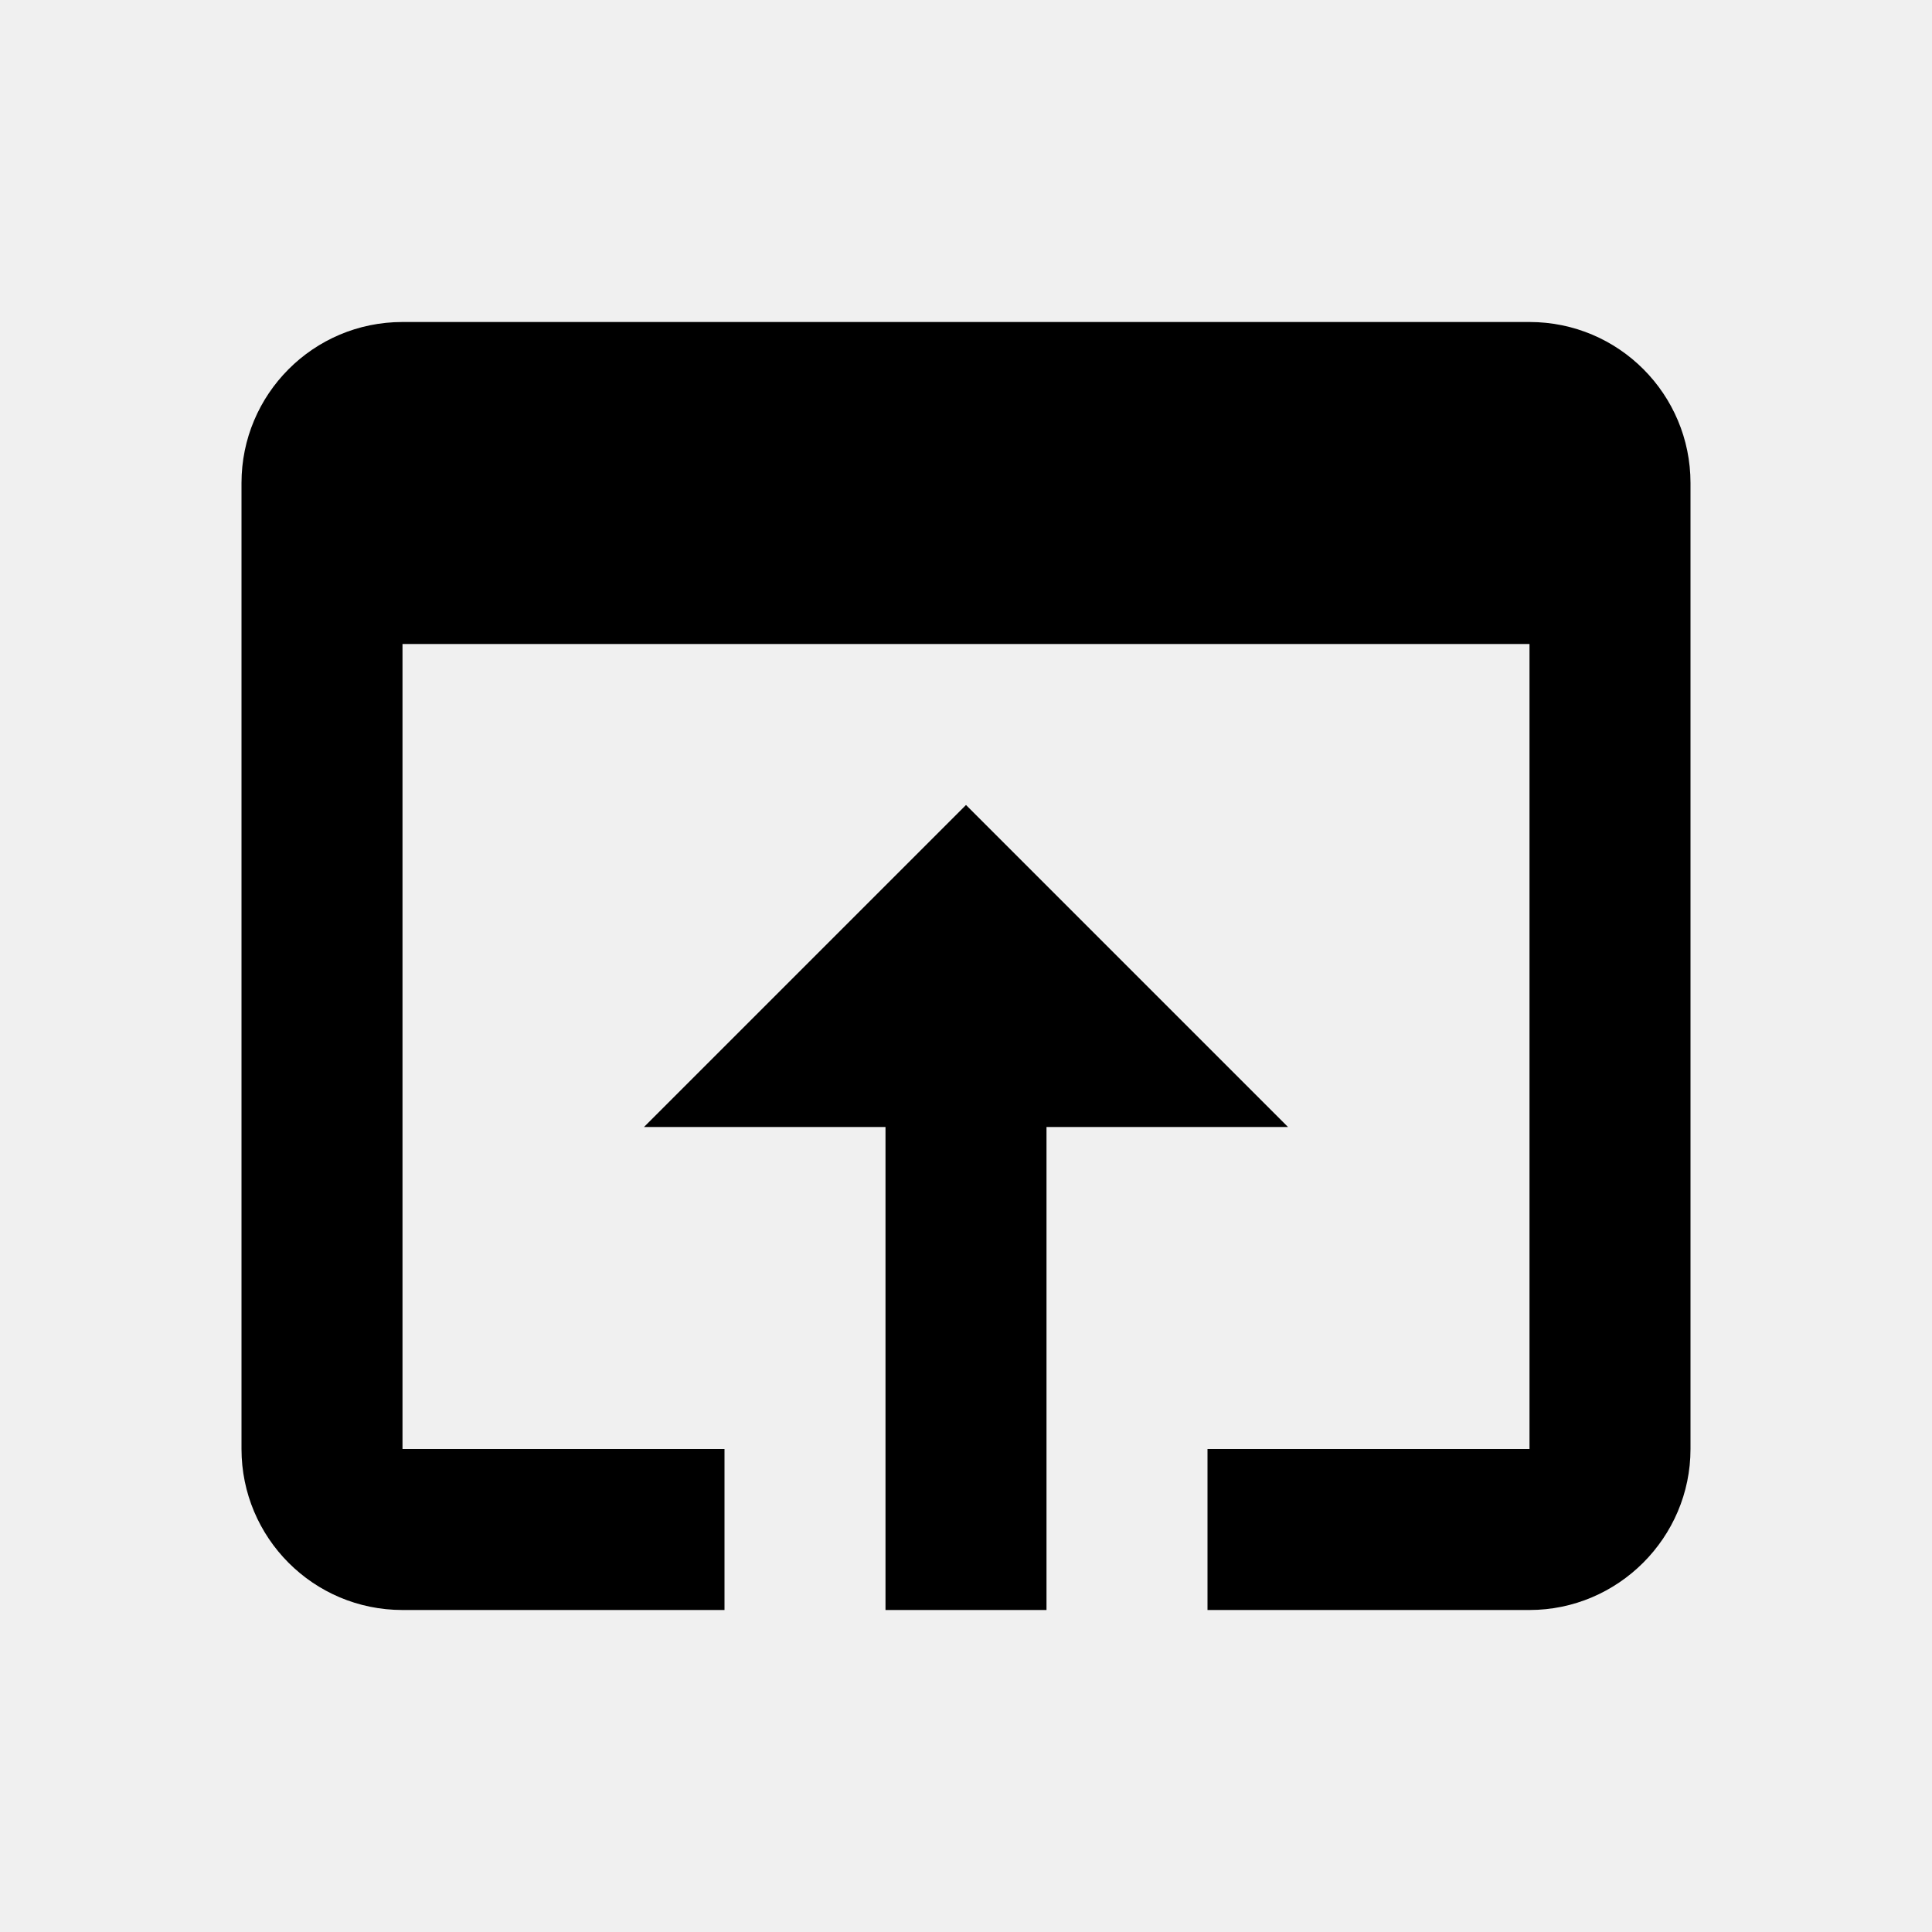
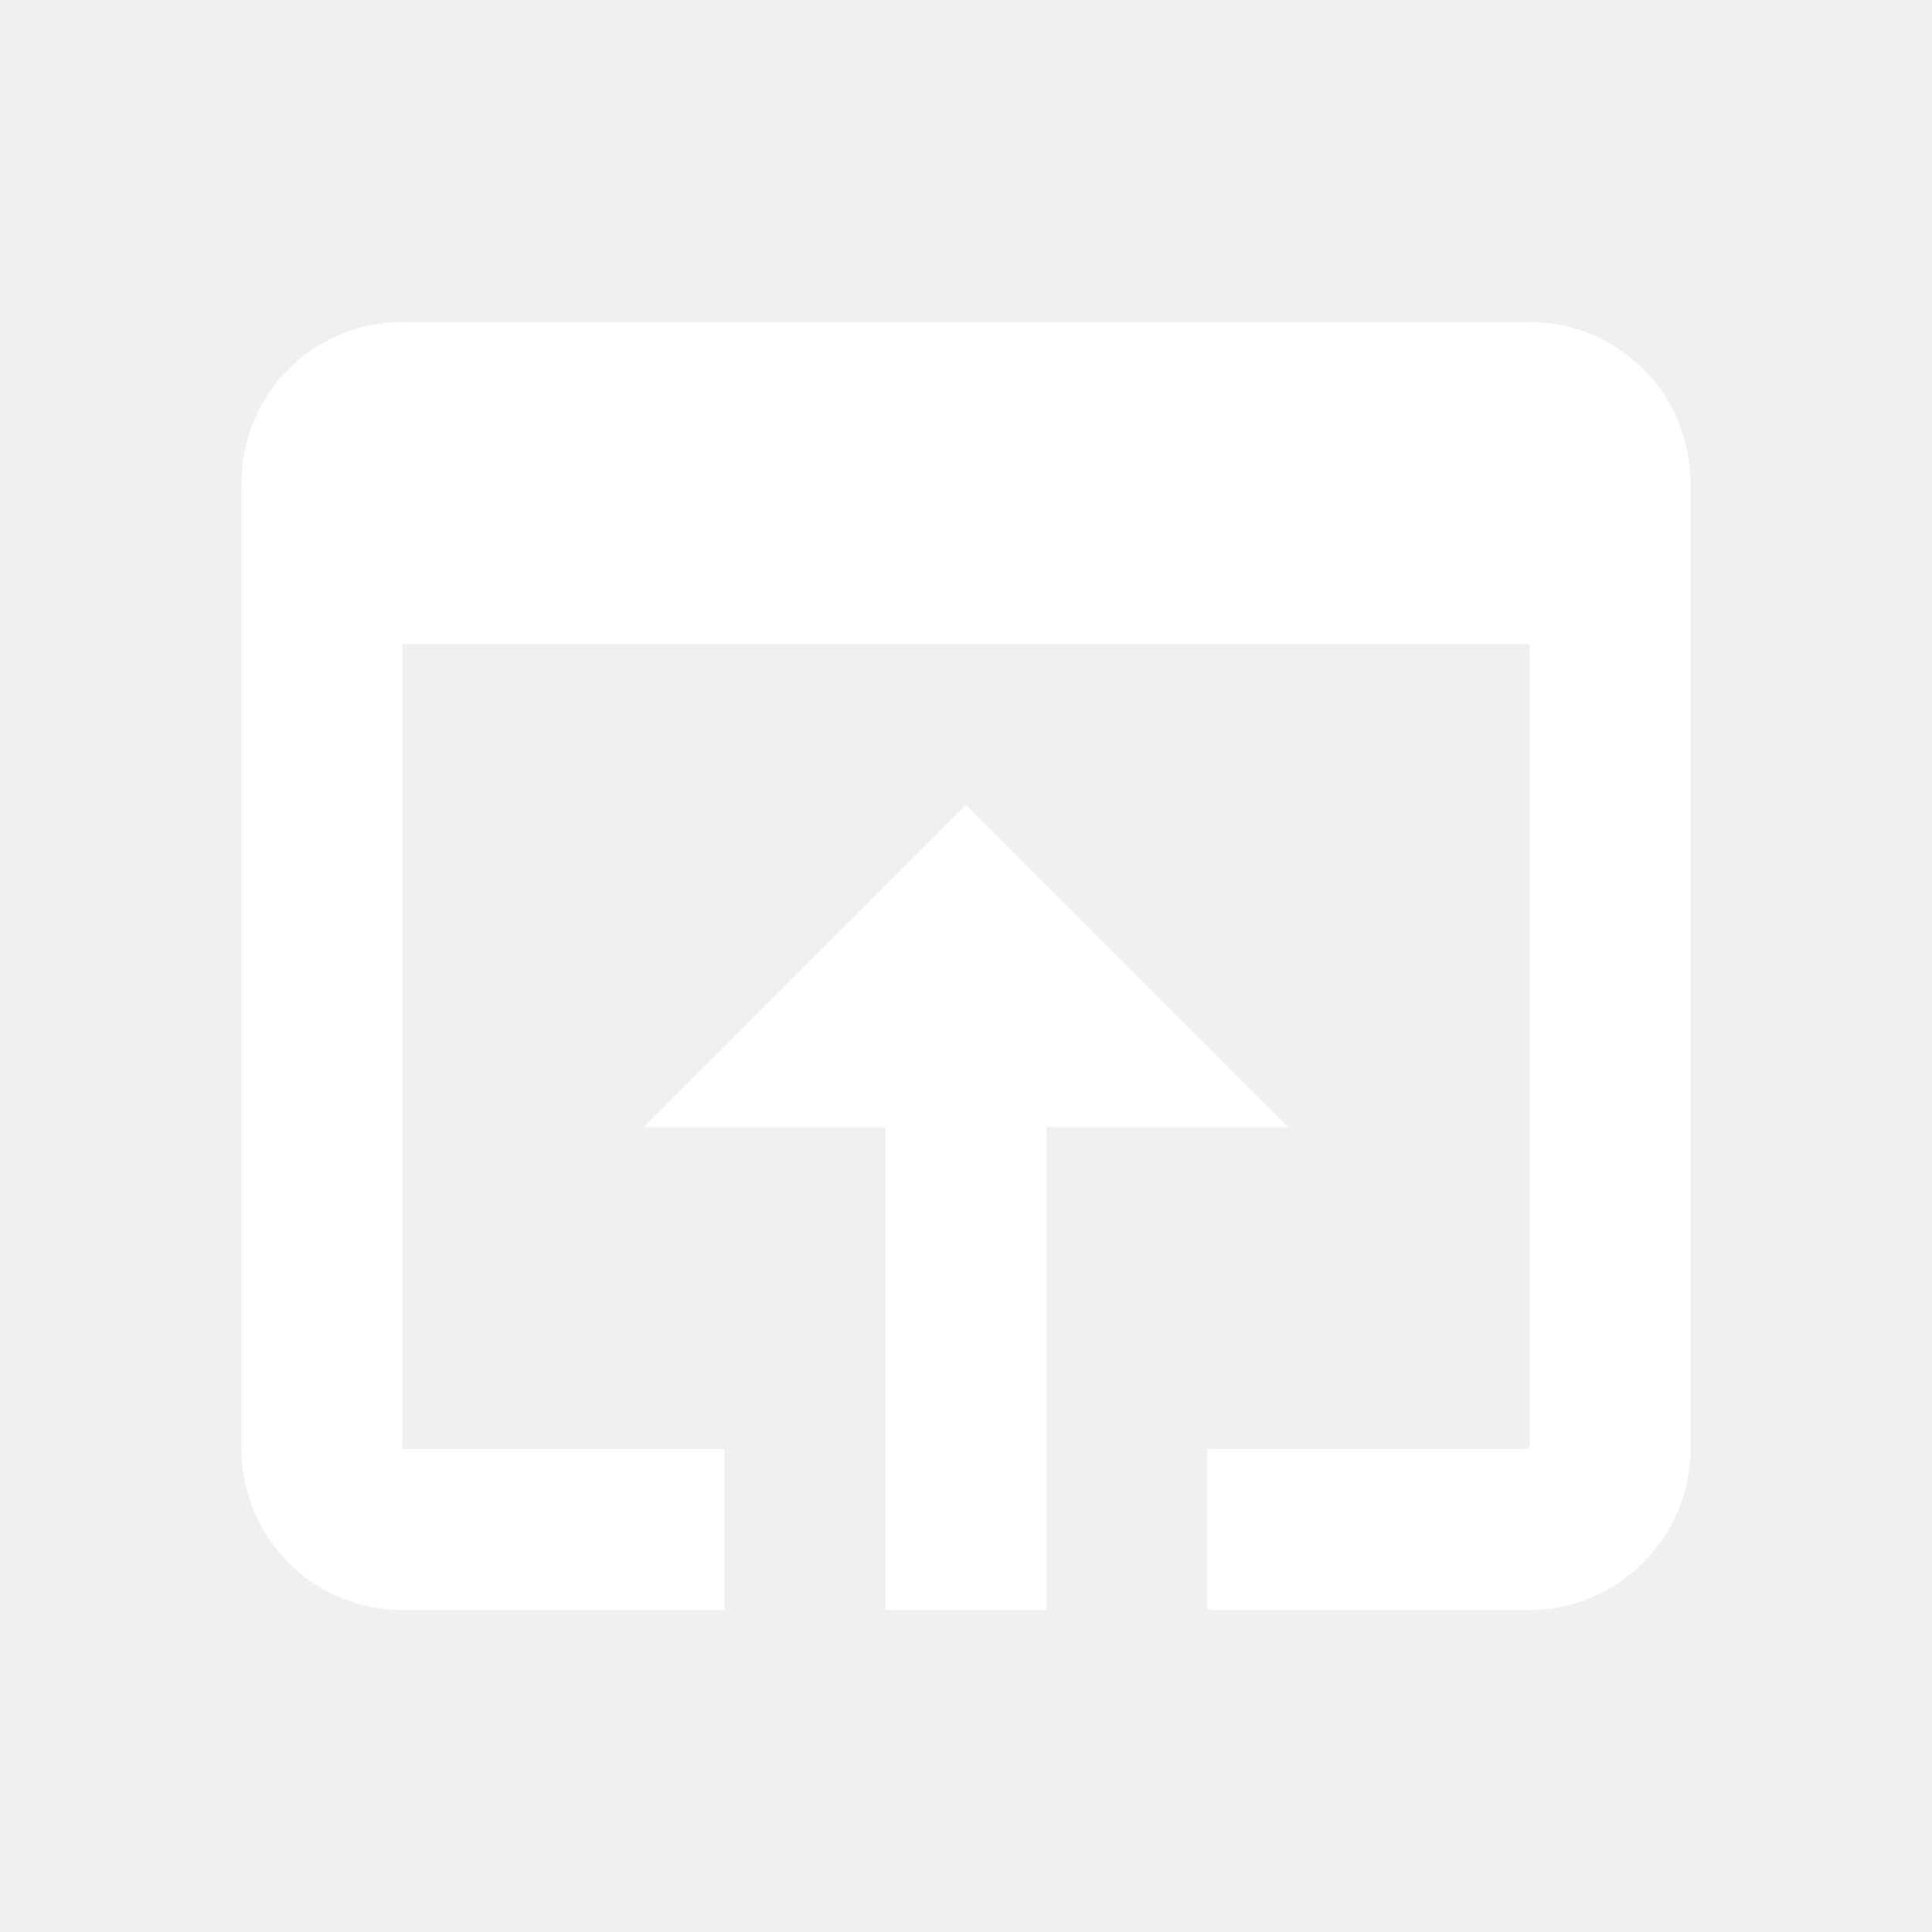
<svg xmlns="http://www.w3.org/2000/svg" viewBox="0 0 24 24">
-   <path id="icon" d="M19 4H5c-1.11 0-2 .9-2 2v12c0 1.1.89 2 2 2h4v-2H5V8h14v10h-4v2h4c1.1 0 2-.9 2-2V6c0-1.1-.89-2-2-2zm-7 6l-4 4h3v6h2v-6h3l-4-4z" />
+   <path fill="#ffffff" d="M19 4H5c-1.11 0-2 .9-2 2v12c0 1.1.89 2 2 2h4v-2H5V8h14v10h-4v2h4c1.1 0 2-.9 2-2V6c0-1.1-.89-2-2-2zm-7 6l-4 4h3v6h2v-6h3l-4-4z" />
</svg>
